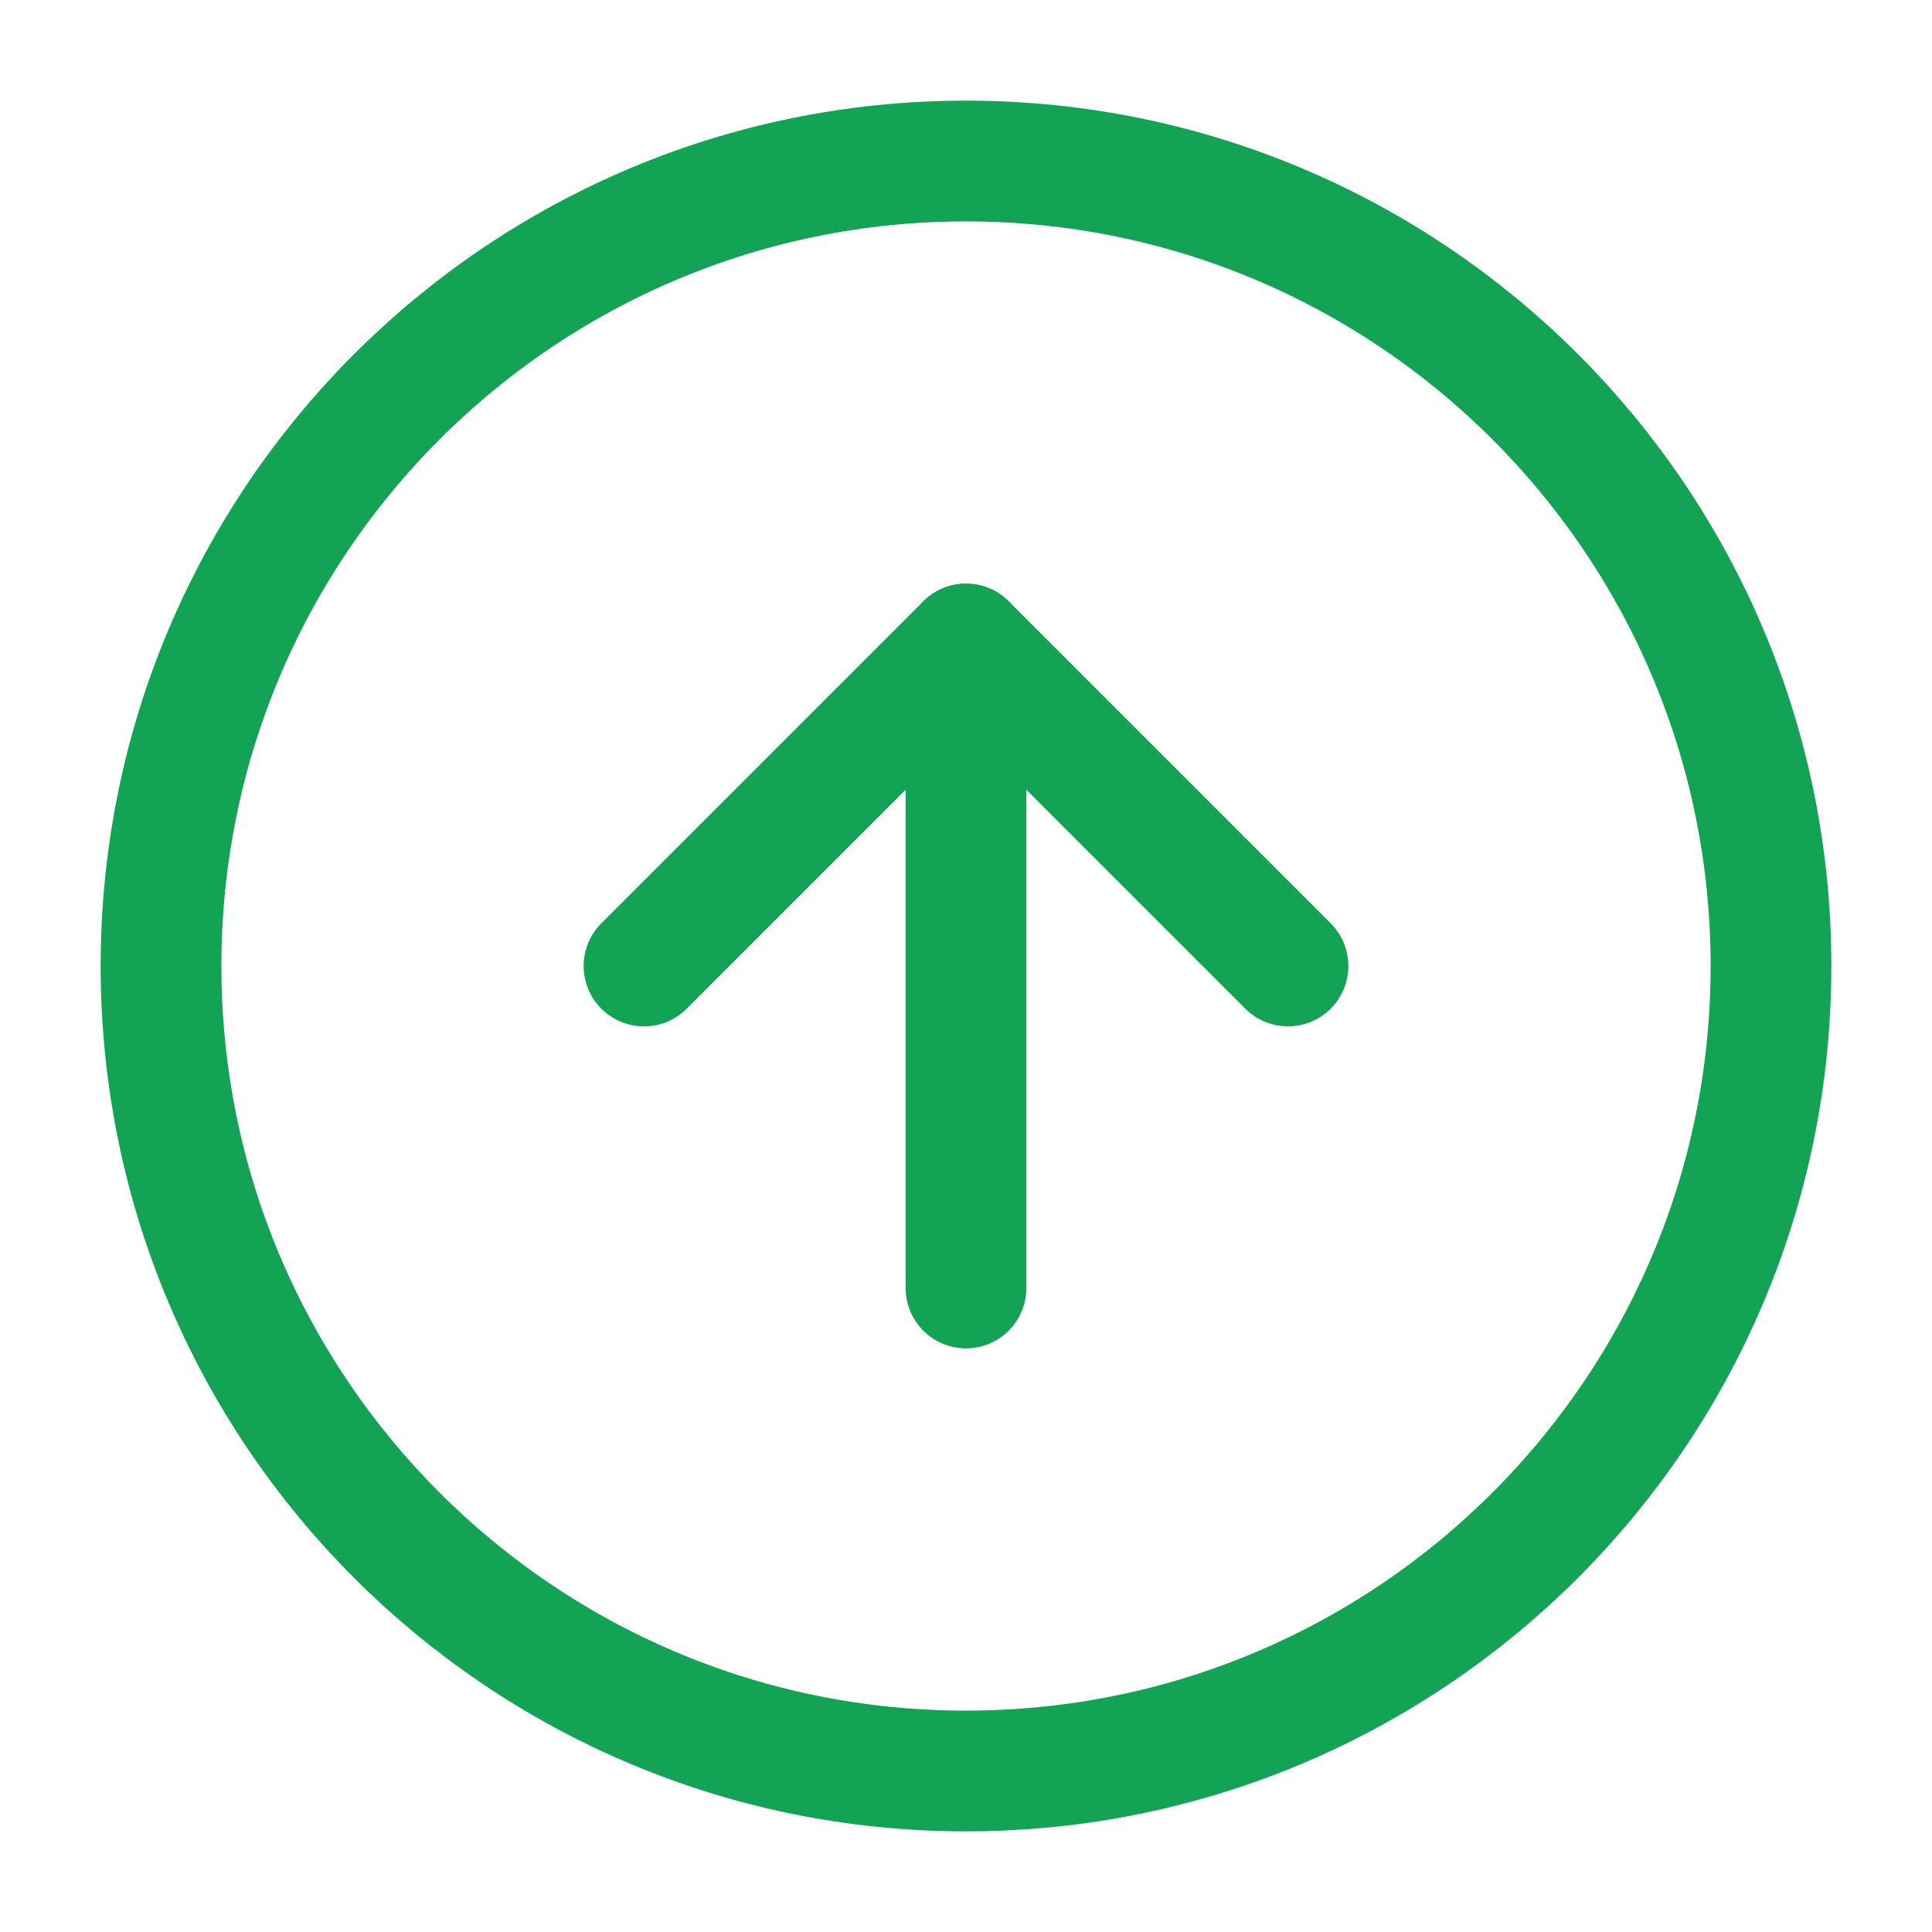
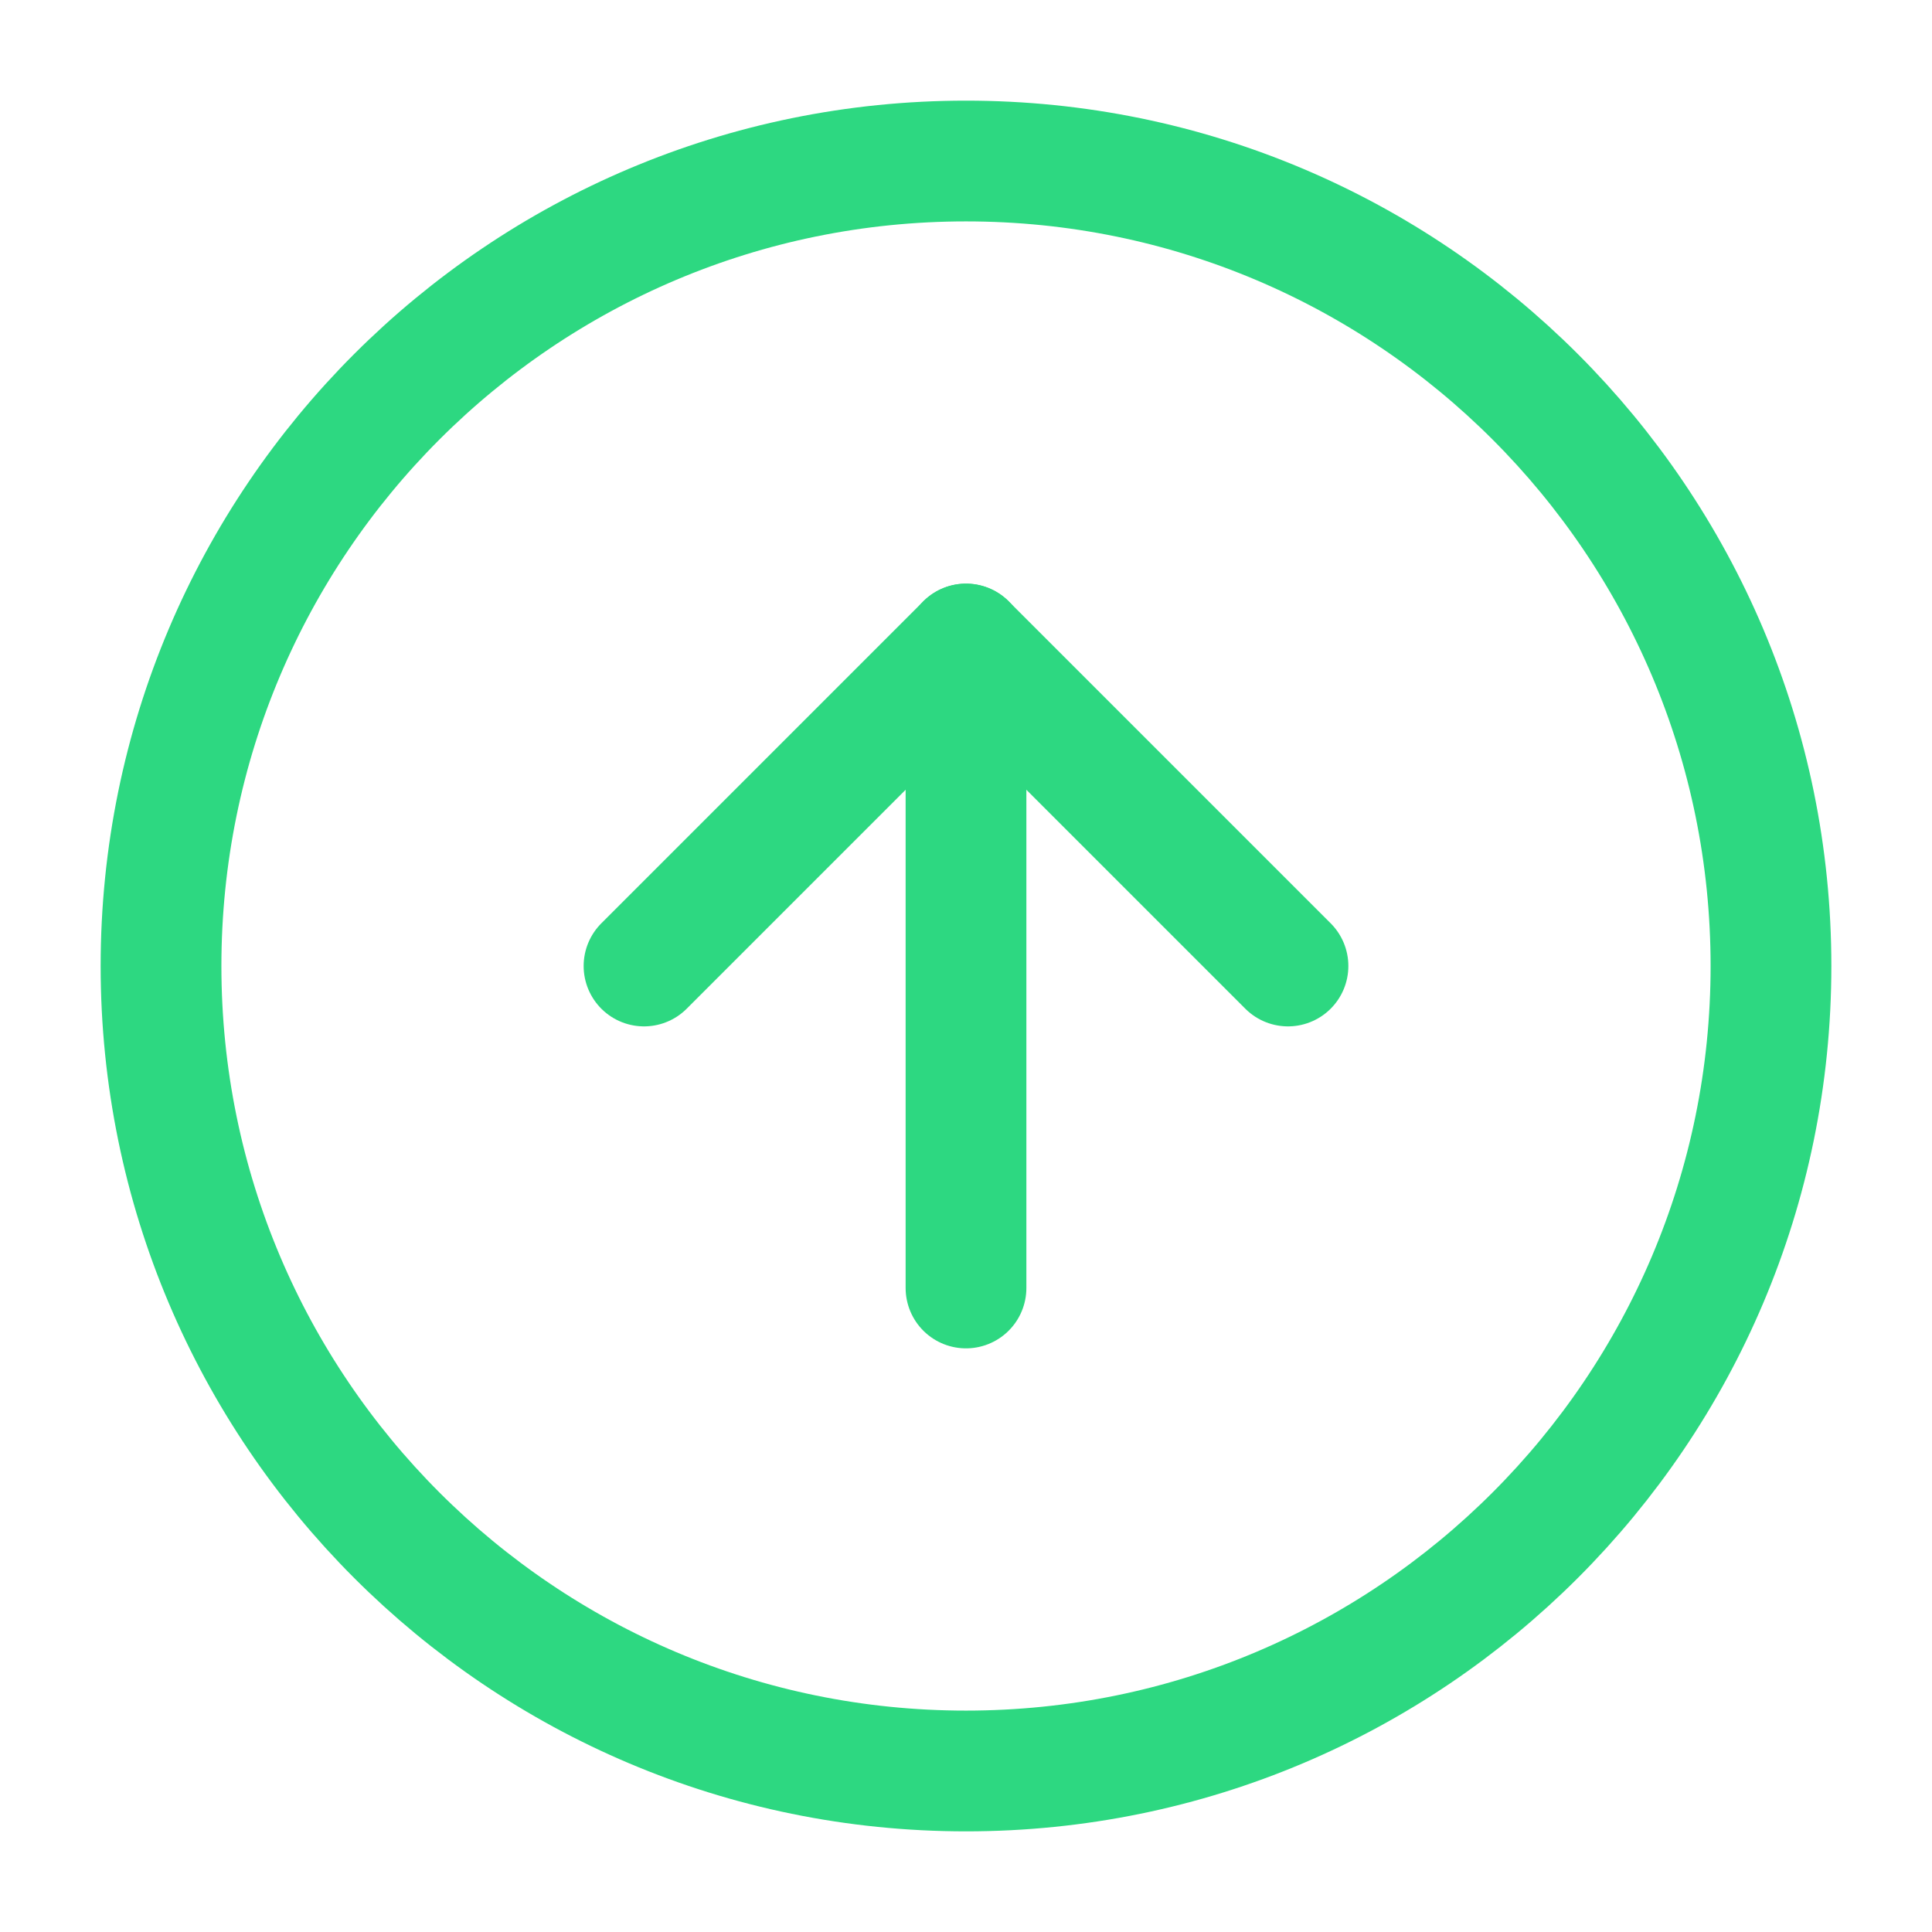
<svg xmlns="http://www.w3.org/2000/svg" width="32" height="32" viewBox="0 0 32 32" fill="none">
-   <path d="M16 2.667C8.636 2.667 2.667 8.636 2.667 16C2.667 23.364 8.636 29.333 16 29.333C23.364 29.333 29.333 23.364 29.333 16C29.333 8.636 23.364 2.667 16 2.667Z" stroke="#12A454" stroke-width="2" stroke-linecap="round" stroke-linejoin="round" />
-   <path d="M21.333 16L16 10.667L10.667 16" stroke="#12A454" stroke-width="2" stroke-linecap="round" stroke-linejoin="round" />
-   <path d="M16 21.333L16 10.667" stroke="#12A454" stroke-width="2" stroke-linecap="round" stroke-linejoin="round" />
+   <path d="M16 2.667C8.636 2.667 2.667 8.636 2.667 16C2.667 23.364 8.636 29.333 16 29.333C23.364 29.333 29.333 23.364 29.333 16C29.333 8.636 23.364 2.667 16 2.667Z" stroke="#2DD881" stroke-width="2" stroke-linecap="round" stroke-linejoin="round" />
+   <path d="M21.333 16L16 10.667L10.667 16" stroke="#2DD881" stroke-width="2" stroke-linecap="round" stroke-linejoin="round" />
+   <path d="M16 21.333L16 10.667" stroke="#2DD881" stroke-width="2" stroke-linecap="round" stroke-linejoin="round" />
</svg>
